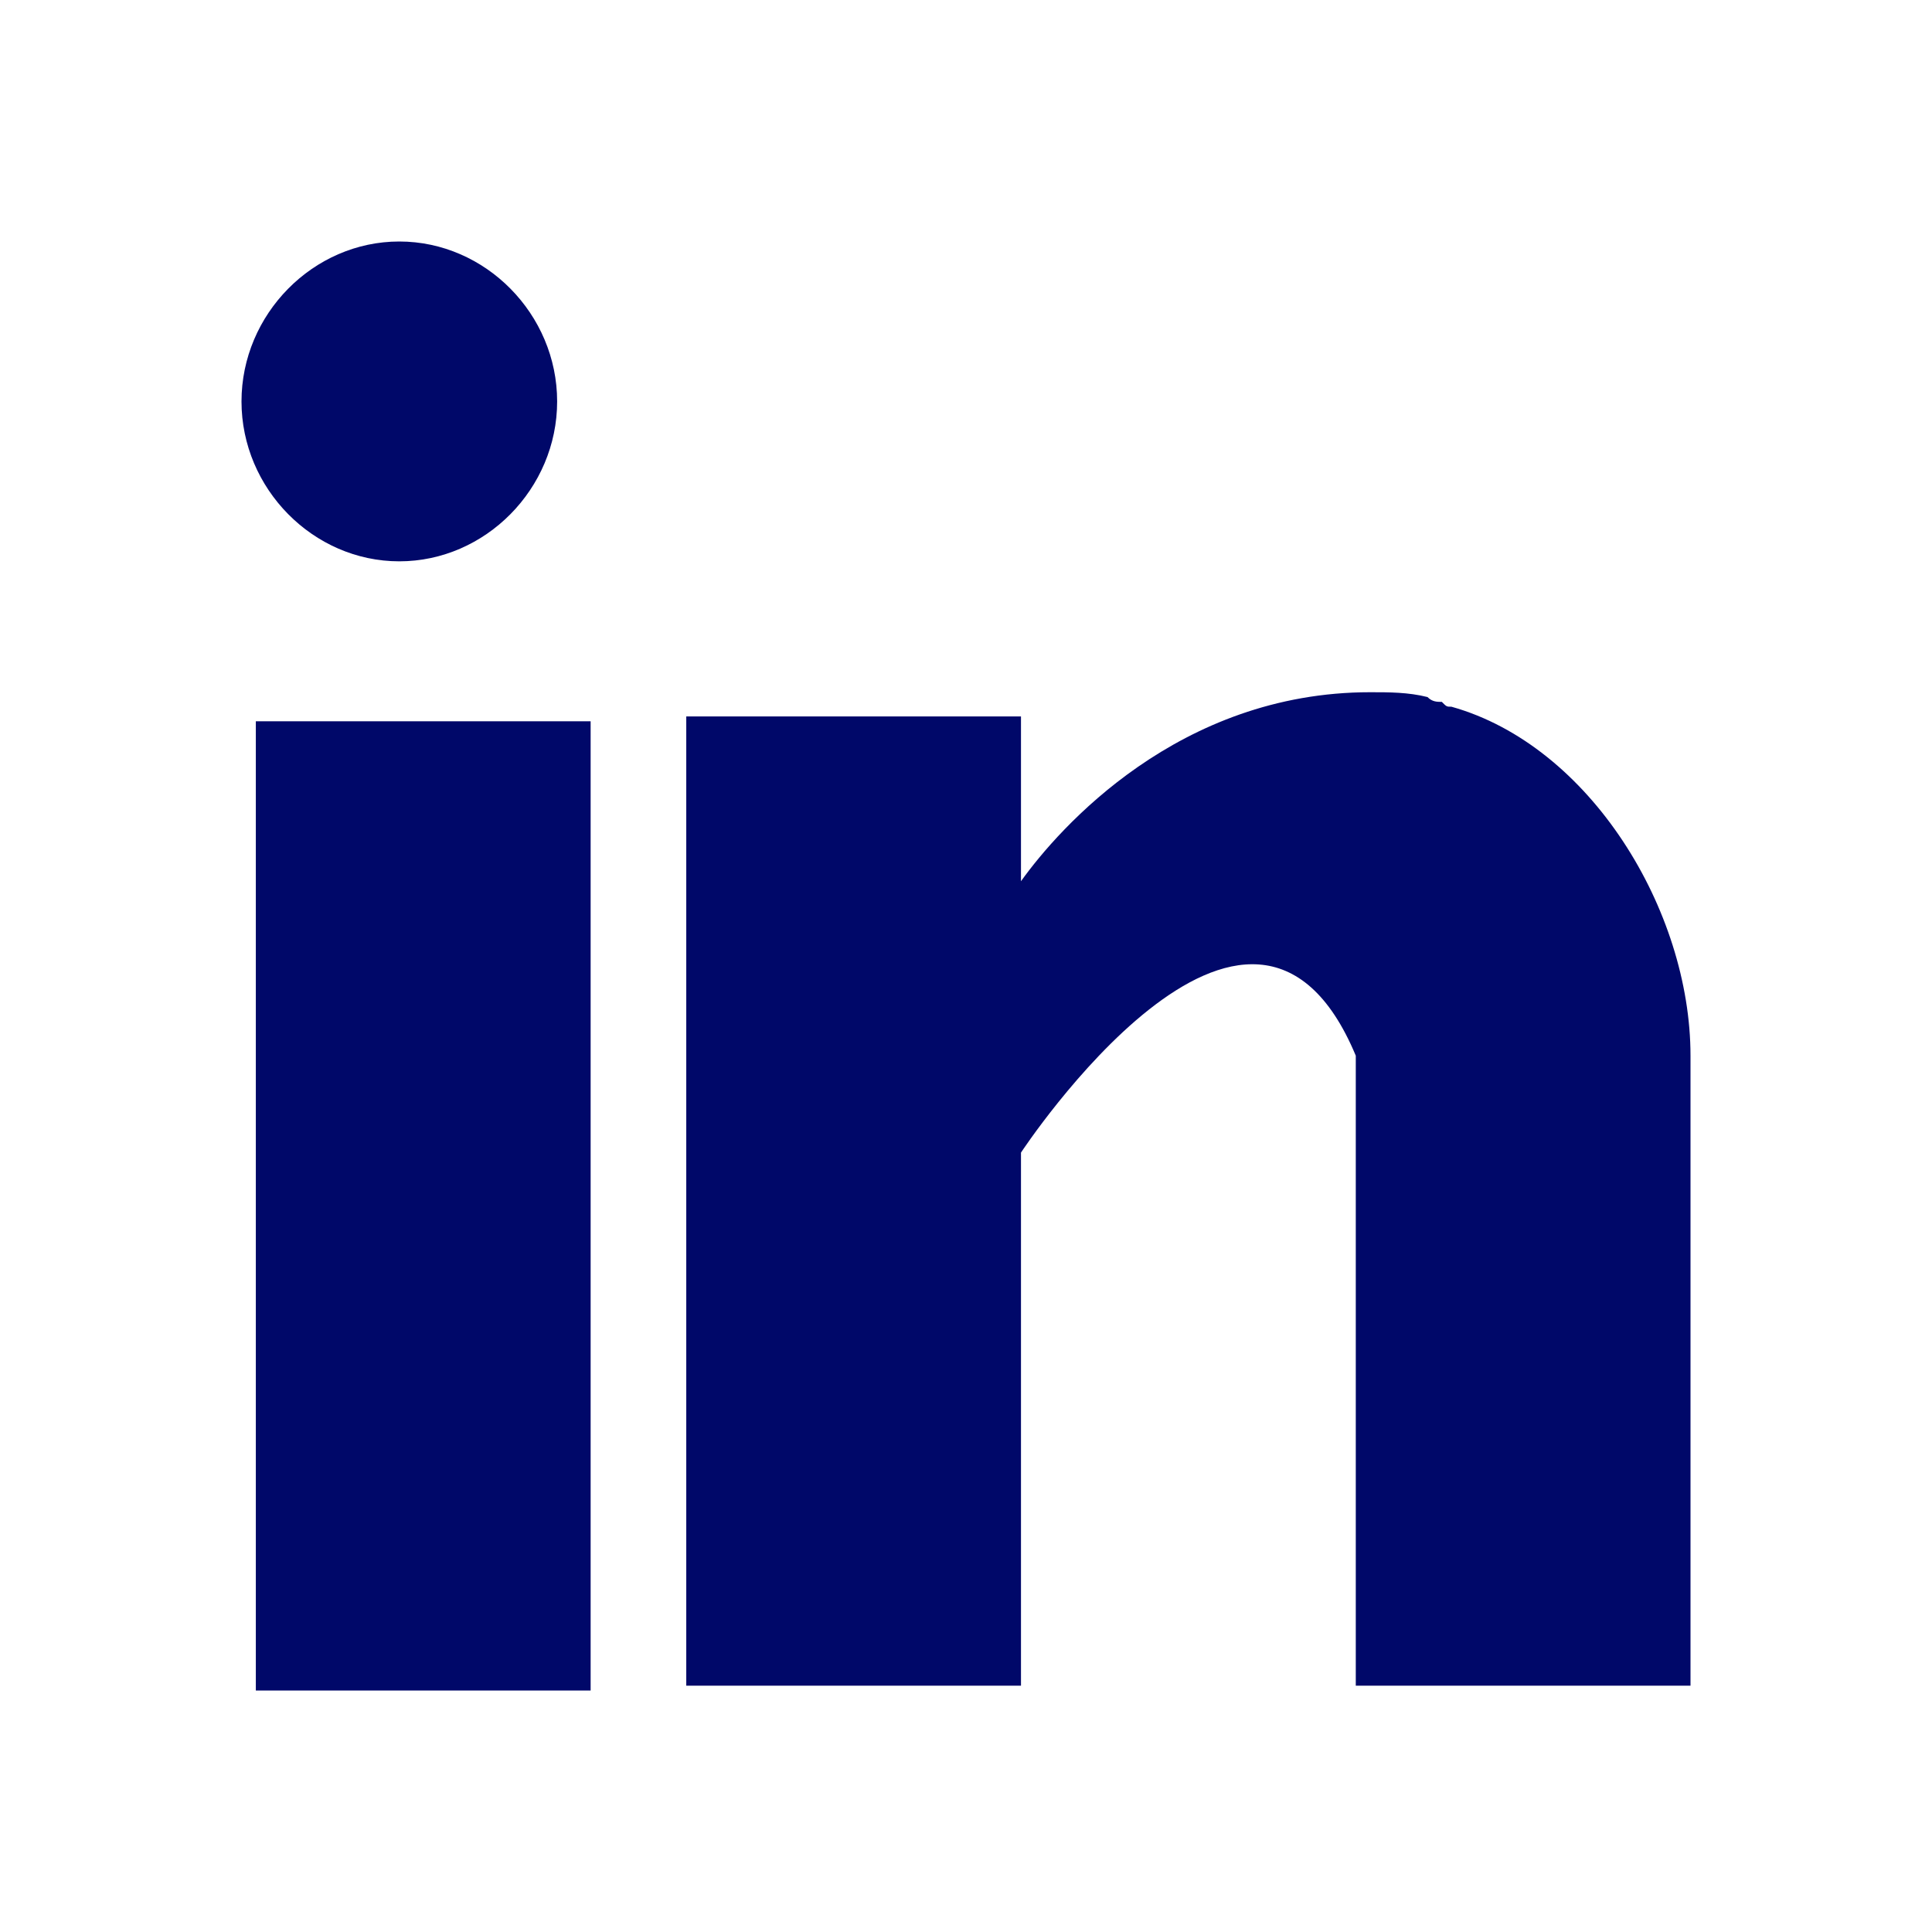
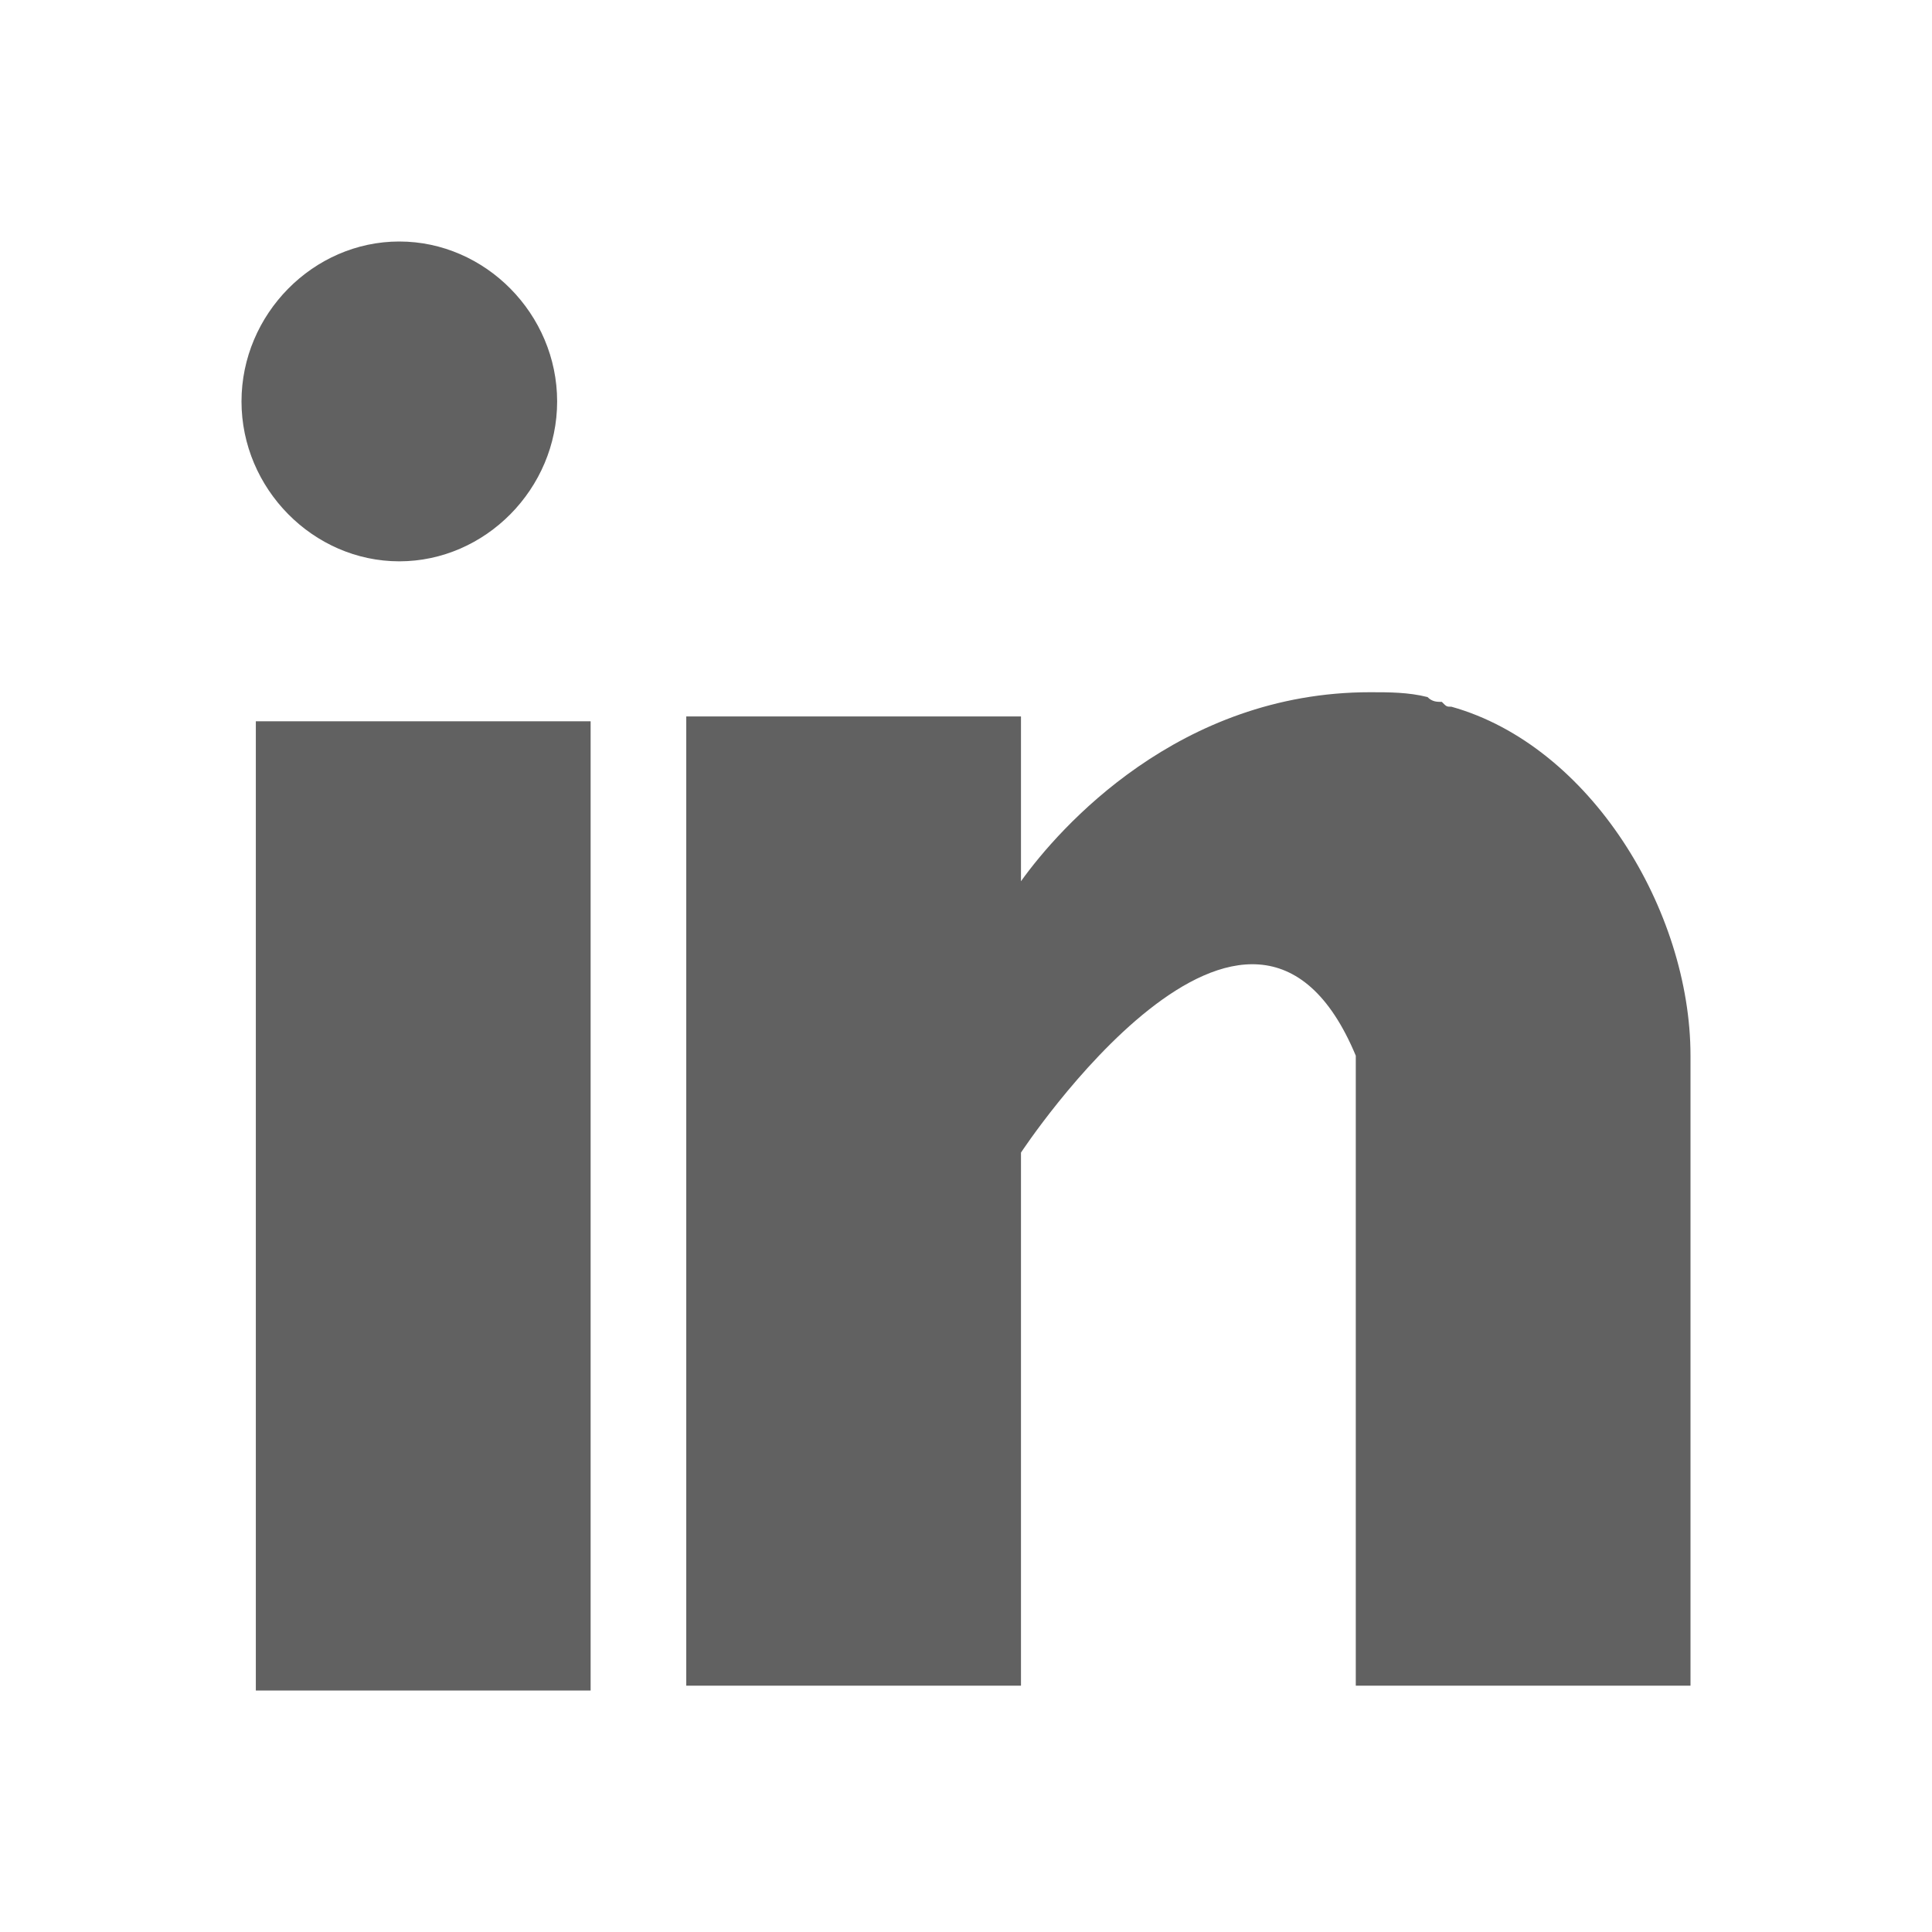
<svg xmlns="http://www.w3.org/2000/svg" width="24" height="24" viewBox="0 0 24 24" fill="none">
-   <path d="M3.178 8.96V21H7.337V8.96H3.178ZM18.03 8.779C17.97 8.779 17.97 8.779 17.911 8.719C17.852 8.719 17.792 8.719 17.733 8.659C17.495 8.599 17.257 8.599 17.02 8.599C14.644 8.599 13.158 10.284 12.683 10.947V8.9H8.525V20.94H12.683V14.318C12.683 14.318 15.535 9.983 16.842 13.114C16.842 15.883 16.842 20.94 16.842 20.94H21V13.114C21 11.308 19.753 9.261 18.03 8.779ZM4.96 6.973C6.03 6.973 6.921 6.07 6.921 4.987C6.921 3.903 6.03 3 4.96 3C3.891 3 3 3.903 3 4.987C3 6.07 3.891 6.973 4.96 6.973Z" fill="#000869" />
+   <g style="mix-blend-mode:luminosity">
+     <path d="M3.178 8.96V21H7.337V8.96H3.178ZM18.03 8.779C17.97 8.779 17.97 8.779 17.911 8.719C17.852 8.719 17.792 8.719 17.733 8.659C17.495 8.599 17.257 8.599 17.02 8.599C14.644 8.599 13.158 10.284 12.683 10.947V8.9H8.525V20.94H12.683V14.318C12.683 14.318 15.535 9.983 16.842 13.114C16.842 15.883 16.842 20.94 16.842 20.94H21V13.114C21 11.308 19.753 9.261 18.03 8.779ZM4.96 6.973C6.03 6.973 6.921 6.07 6.921 4.987C6.921 3.903 6.03 3 4.96 3C3.891 3 3 3.903 3 4.987C3 6.07 3.891 6.973 4.96 6.973Z" fill="#0084B1" />
+   </g>
</svg>
